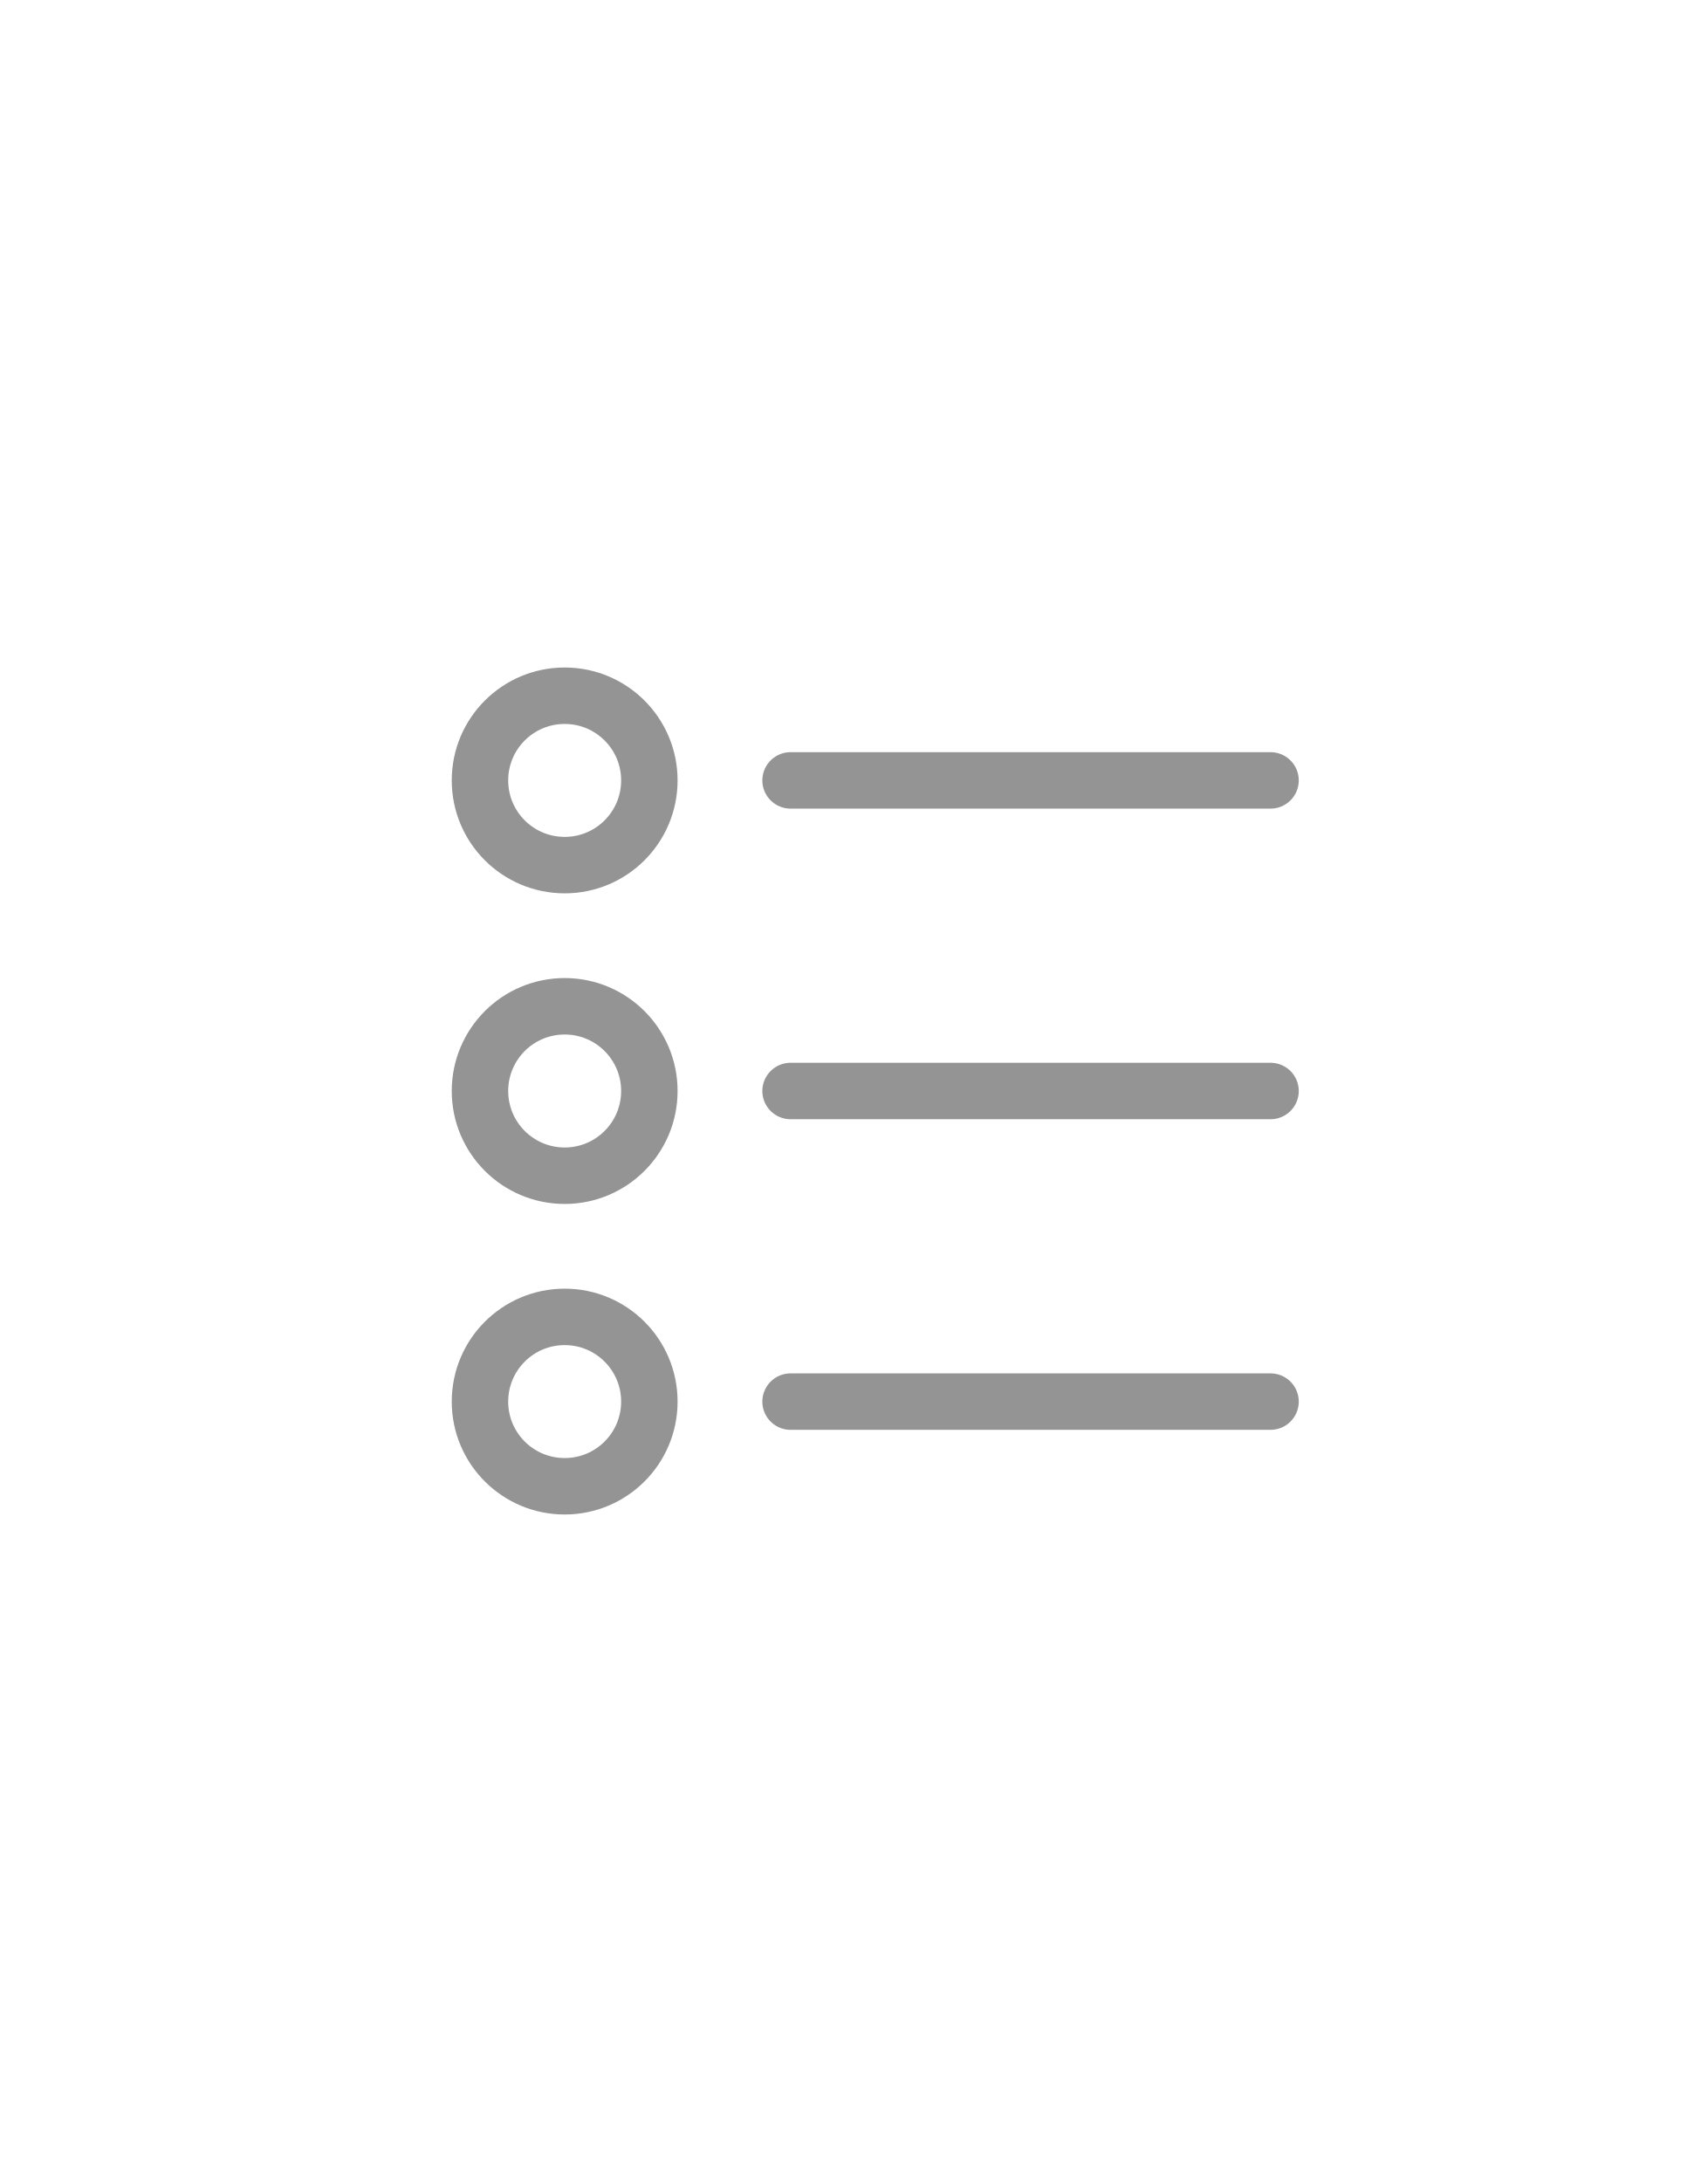
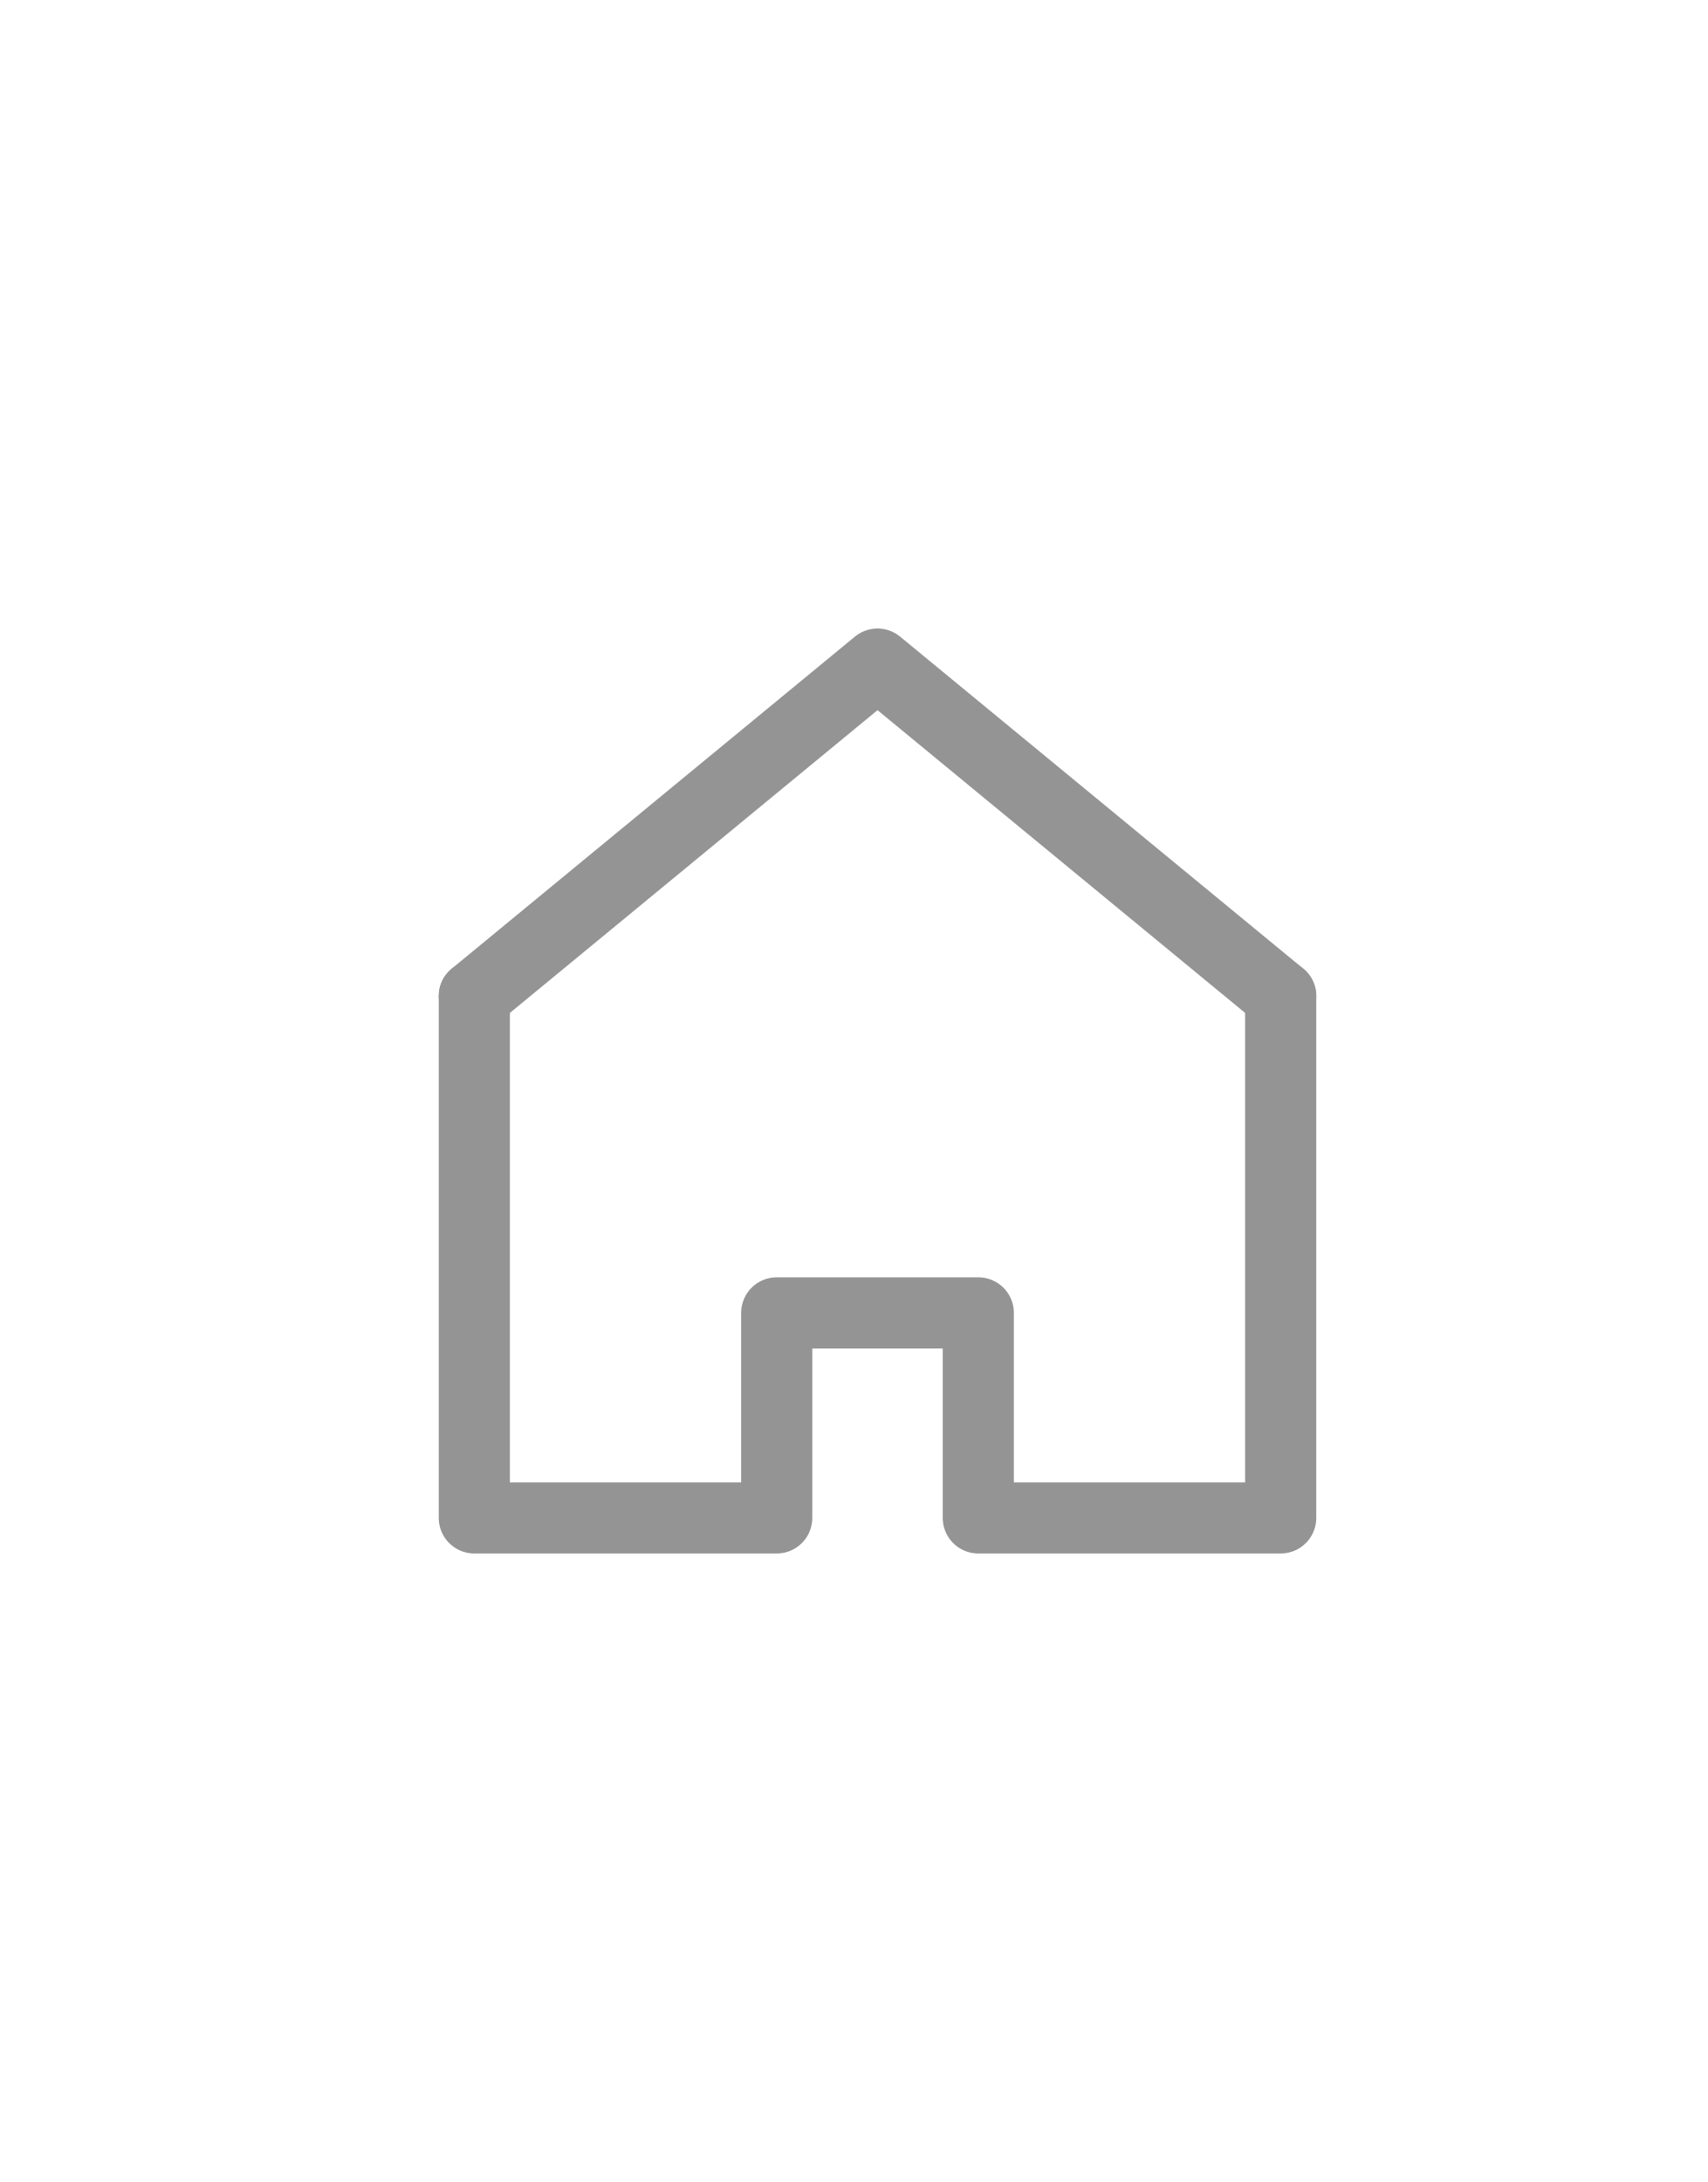
<svg xmlns="http://www.w3.org/2000/svg" width="36px" height="46px" viewBox="0 0 36 46" version="1.1">
  <defs />
  <g id="Symbols" stroke="none" stroke-width="1" fill="none" fill-rule="evenodd" stroke-linecap="round" stroke-linejoin="round">
-     <g id="browser-macOS-40b-profile-d16" transform="translate(-72, -61)" stroke="#949494" stroke-width="1.19">
-       <g id="navbar-384px" transform="translate(42, 49)">
-         <g id="home" transform="translate(30, 12)">
-           <path d="M10.119,16.452 C10.119,15.466 10.918,14.667 11.905,14.667 C12.891,14.667 13.69,15.466 13.69,16.452 C13.69,17.439 12.891,18.238 11.905,18.238 C10.918,18.238 10.119,17.439 10.119,16.452 L10.119,16.452 Z" id="Stroke-1790" />
-           <path d="M10.119,23 C10.119,22.014 10.918,21.214 11.905,21.214 C12.891,21.214 13.69,22.014 13.69,23 C13.69,23.986 12.891,24.786 11.905,24.786 C10.918,24.786 10.119,23.986 10.119,23 L10.119,23 Z" id="Stroke-1791" />
-           <path d="M10.119,29.548 C10.119,28.561 10.918,27.762 11.905,27.762 C12.891,27.762 13.69,28.561 13.69,29.548 C13.69,30.534 12.891,31.333 11.905,31.333 C10.918,31.333 10.119,30.534 10.119,29.548 L10.119,29.548 Z" id="Stroke-1792" />
-           <path d="M16.667,16.452 L26.786,16.452" id="Stroke-1793" />
-           <path d="M16.667,23 L26.786,23" id="Stroke-1794" />
-           <path d="M16.667,29.548 L26.786,29.548" id="Stroke-1795" />
+     <g id="browser-macOS-40a-profile-d18" transform="translate(-84, -59)" stroke-width="1.5" stroke="#949494">
+       <g id="navbar-352px" transform="translate(58, 47)">
+         <g id="home" transform="translate(26, 12)">
+           <g transform="translate(10, 14)" id="Shape">
+             <polyline points="0 7 0 18 6.375 18 6.375 13.678 10.625 13.678 10.625 18 17 18 17 7" />
+             <polyline points="0 7 8.5 0 17 7" />
+           </g>
        </g>
      </g>
    </g>
  </g>
</svg>
